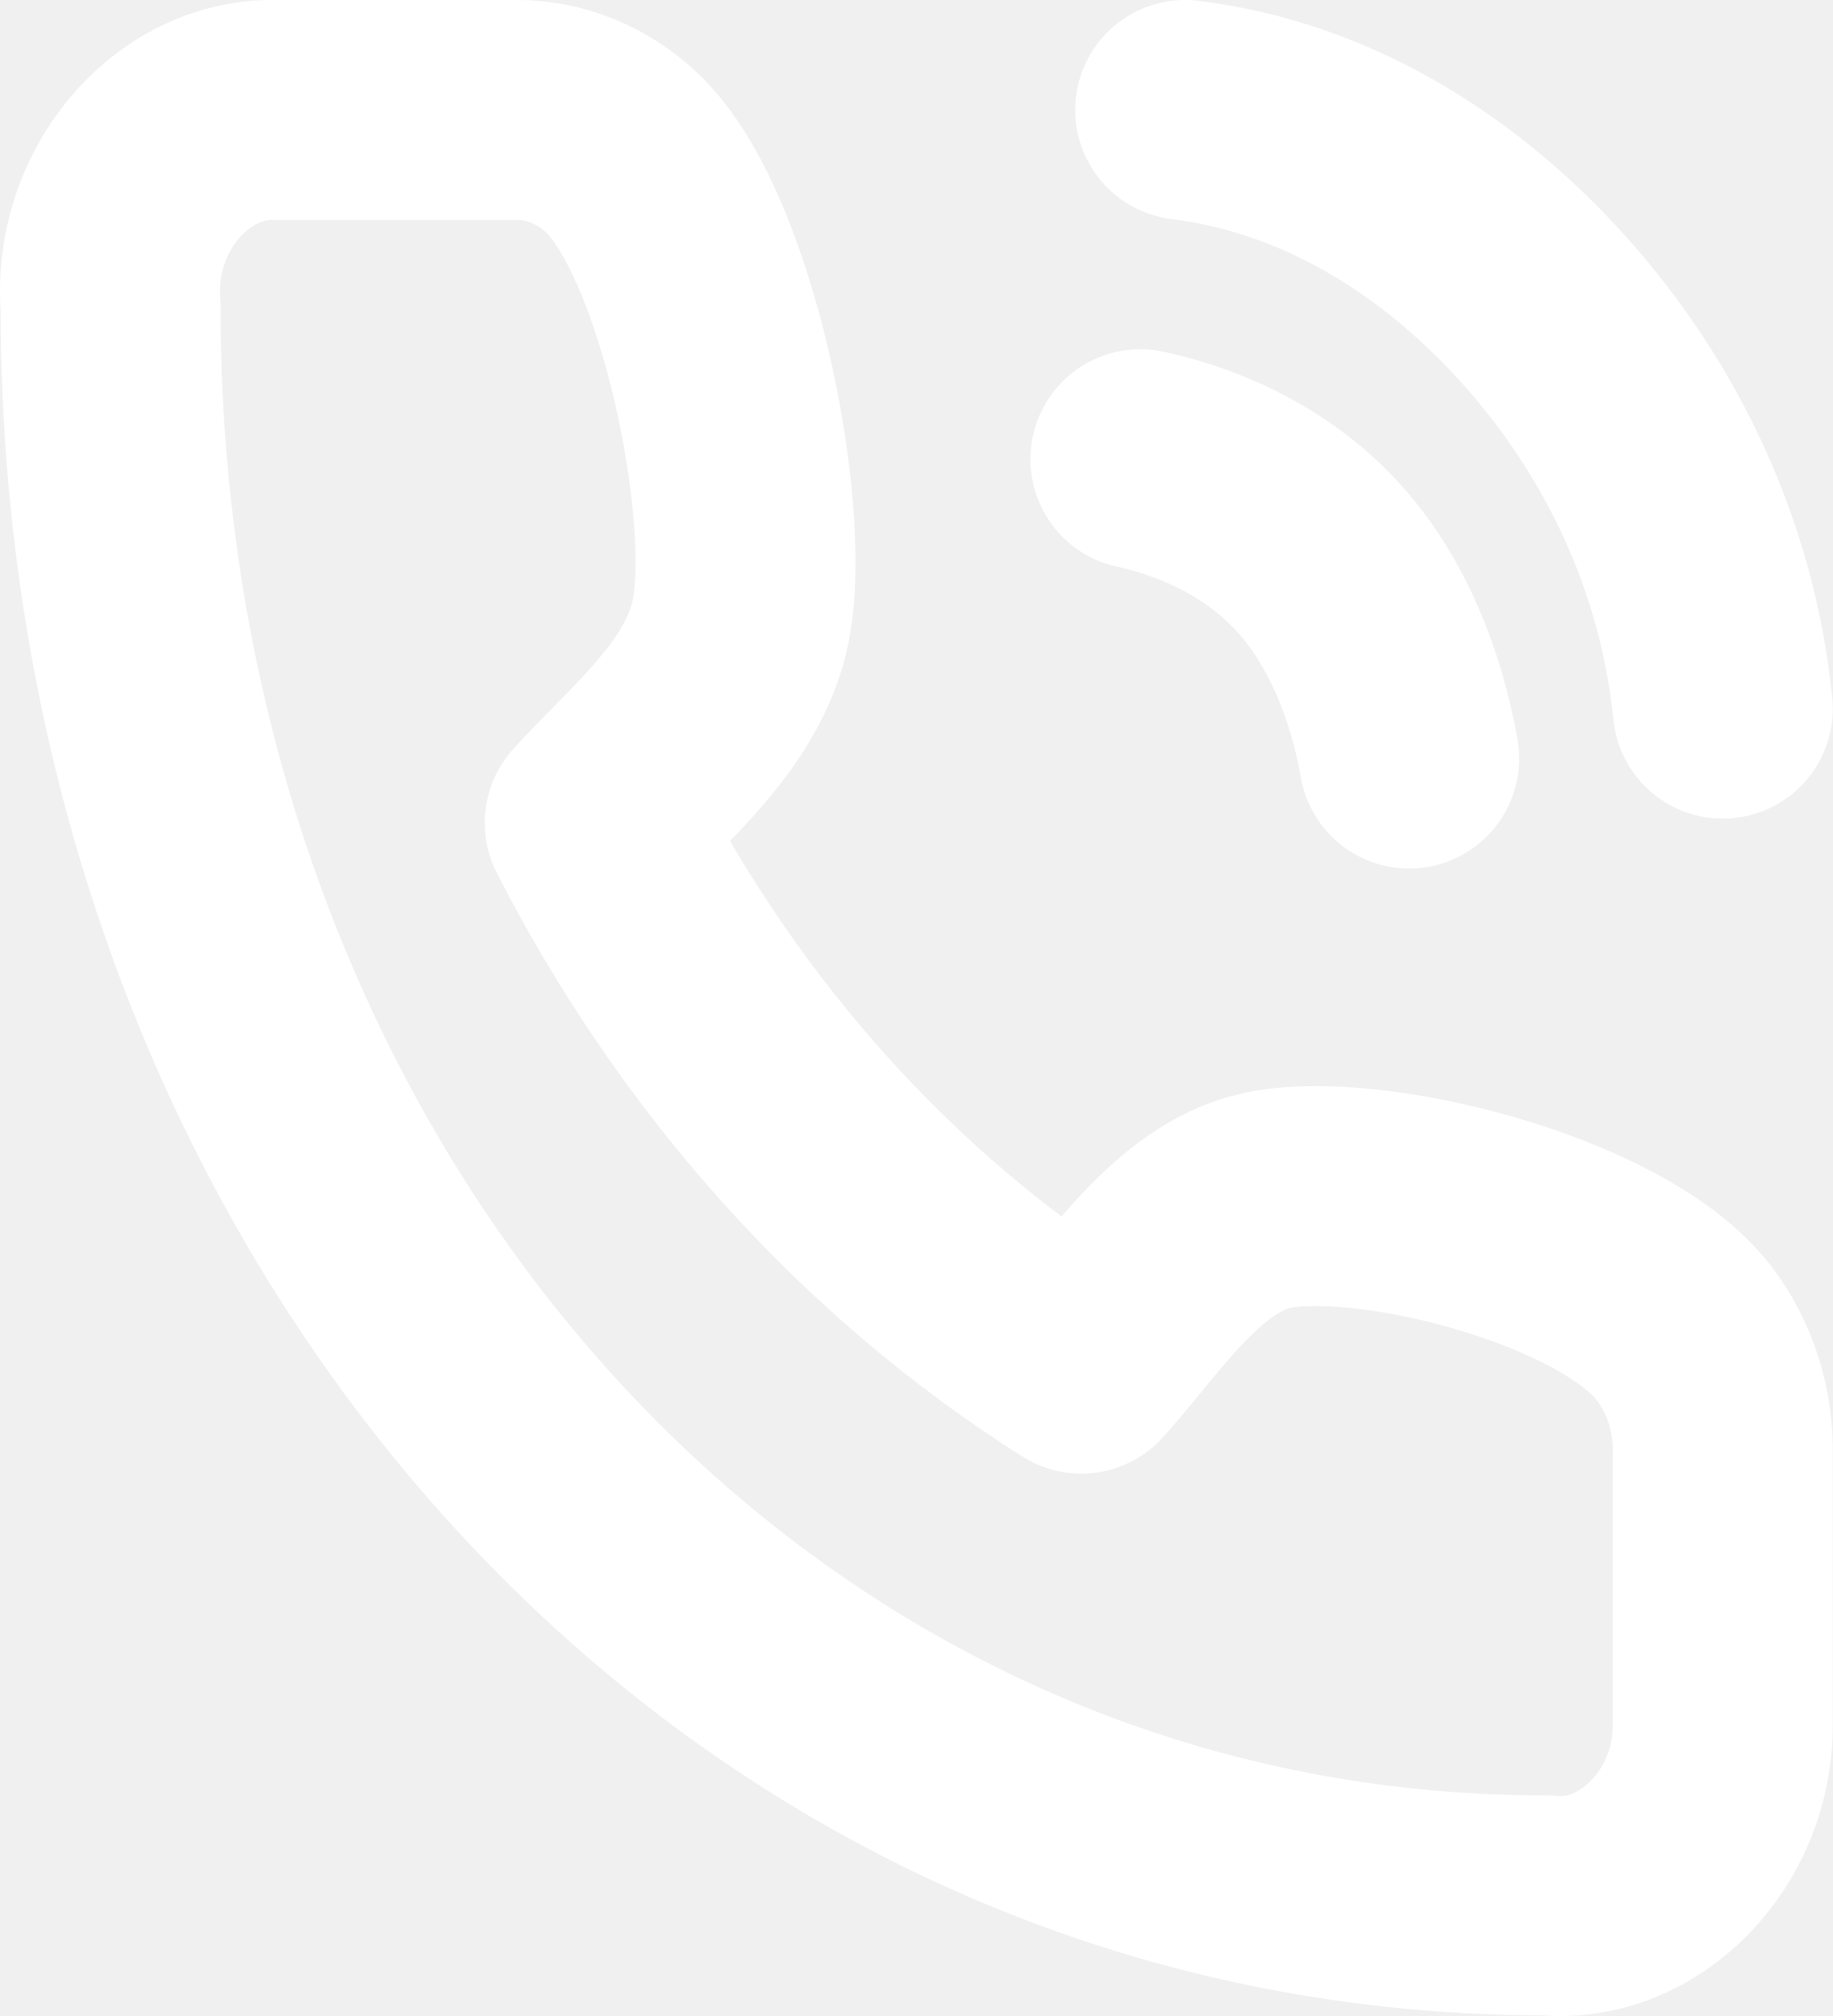
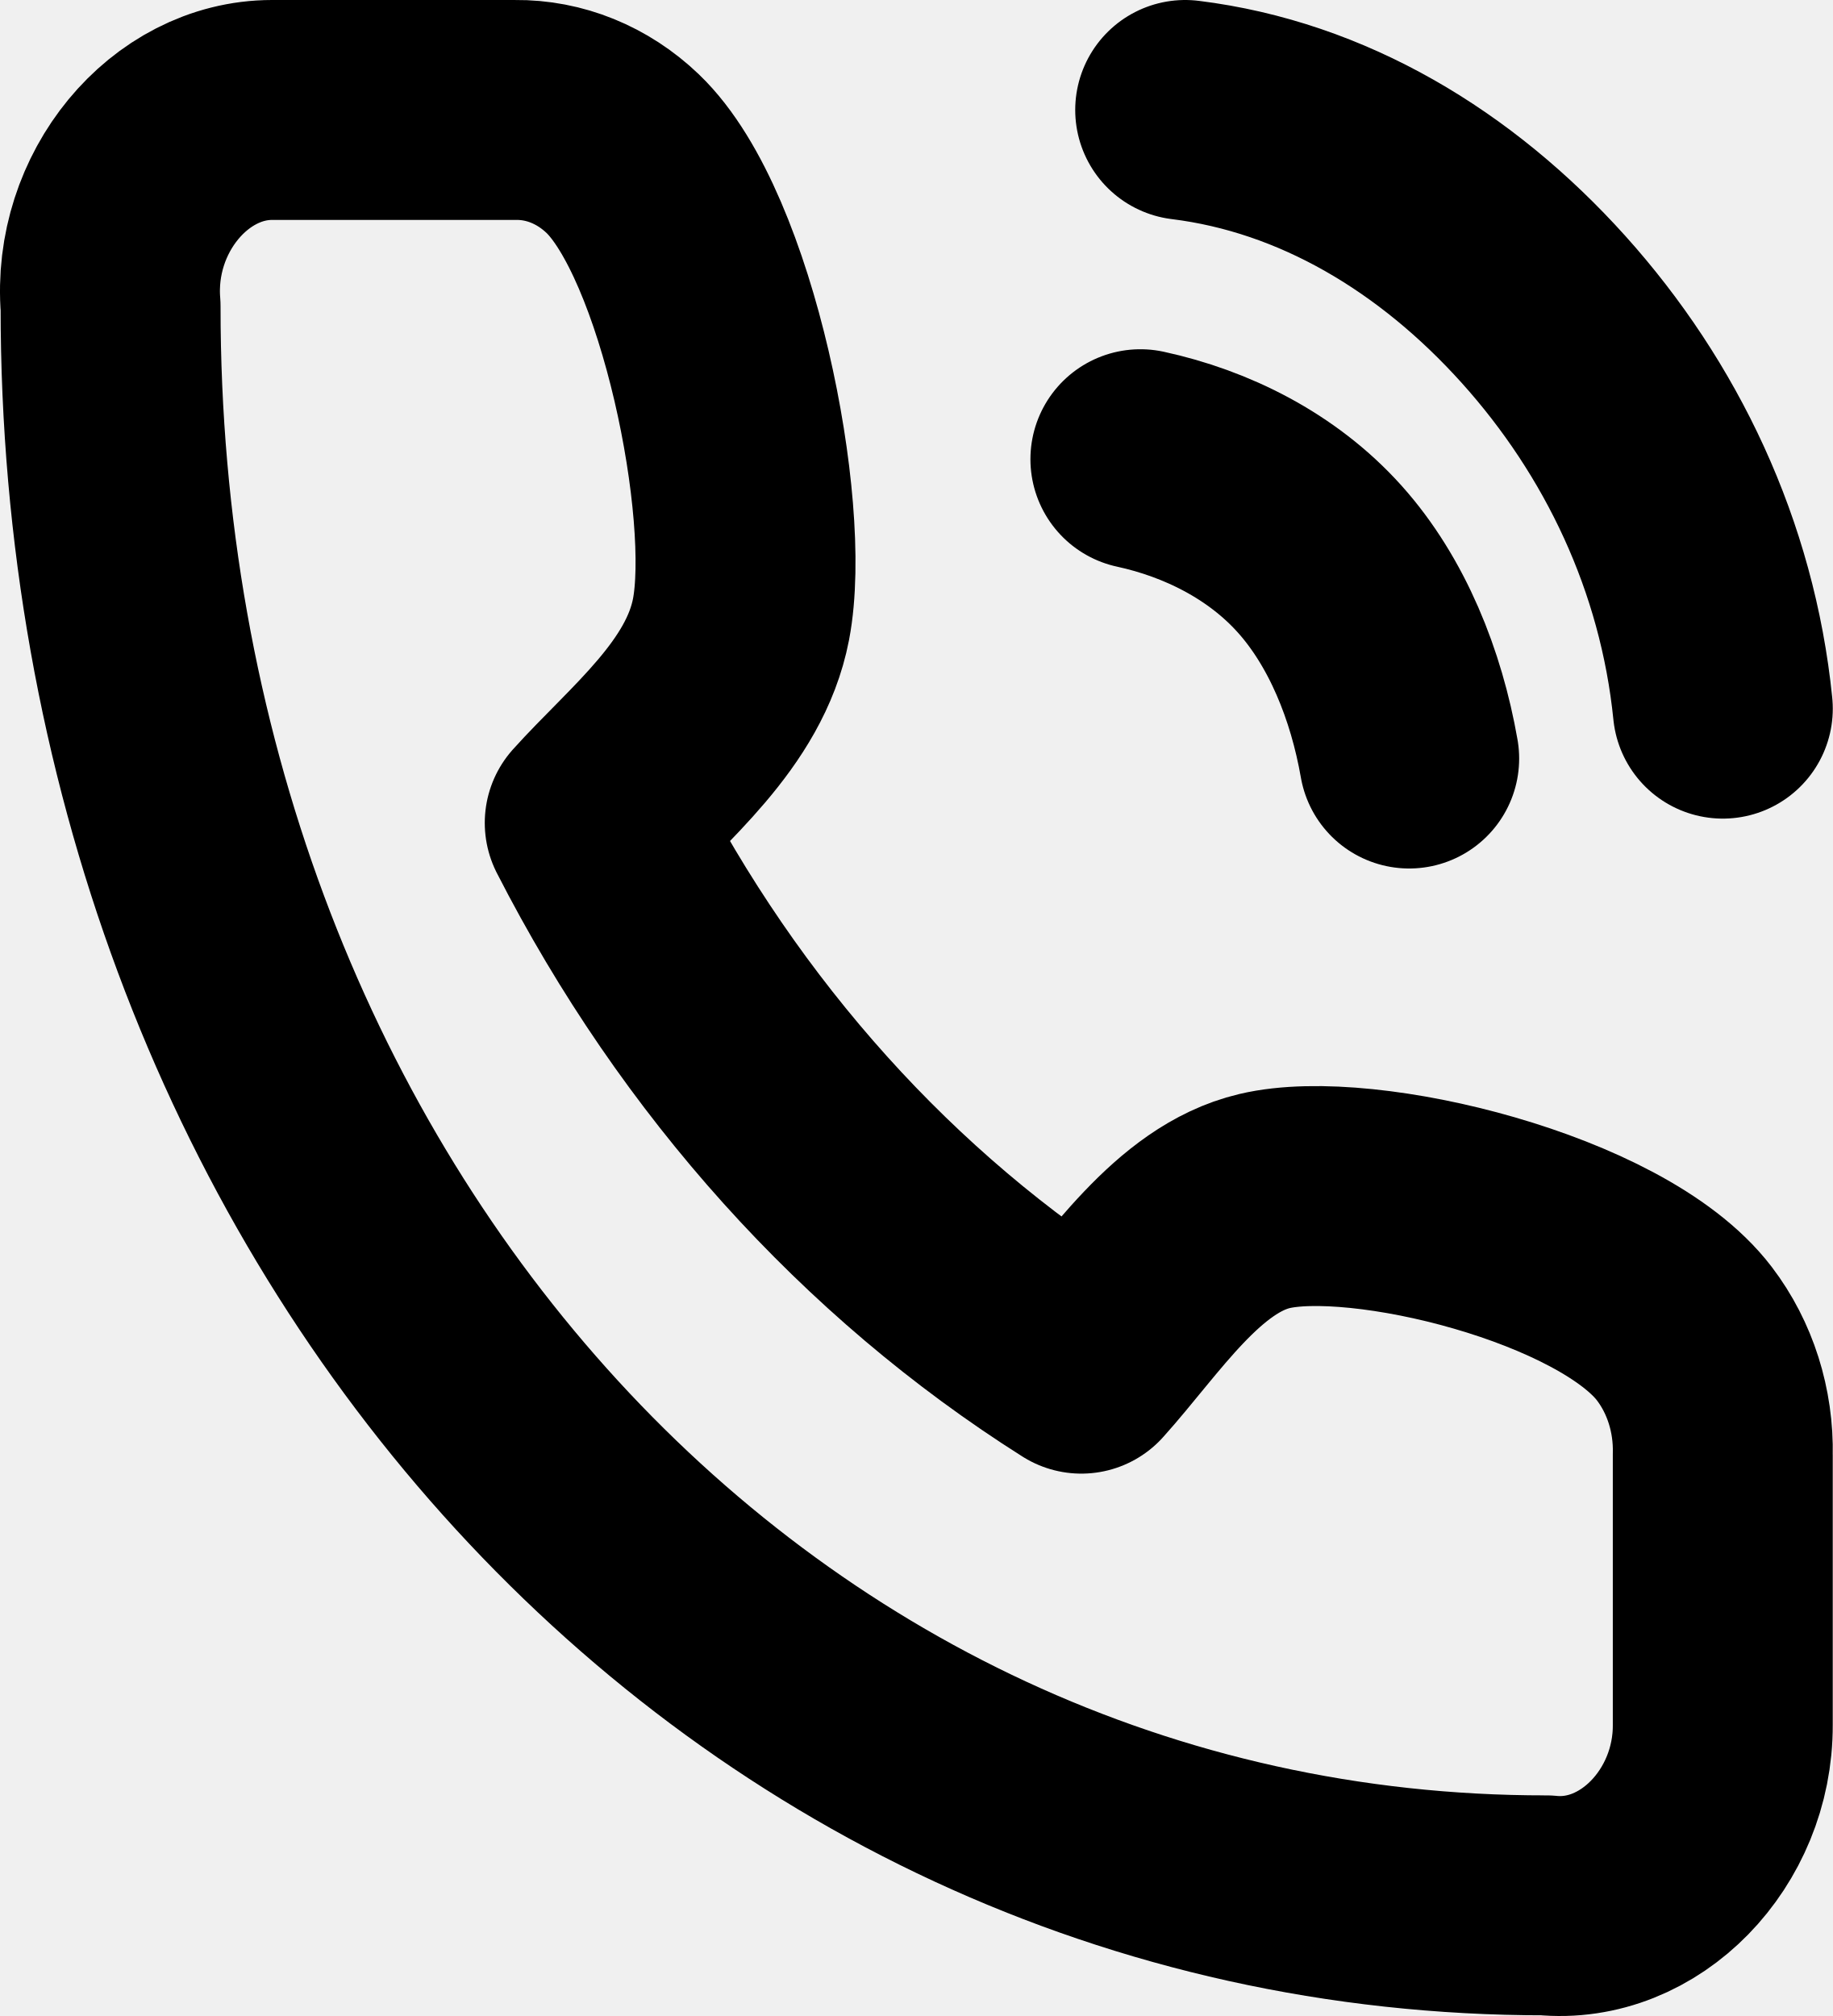
<svg xmlns="http://www.w3.org/2000/svg" width="50" height="55" viewBox="0 0 50 55" fill="none">
-   <path d="M31.111 12.528C32.913 12.919 34.702 13.804 36 15.25C37.298 16.696 38.093 18.688 38.444 20.694M32.333 3C36.077 3.463 39.446 5.48 42.111 8.444C44.776 11.409 46.579 15.165 47 19.333M46.999 39.687V47.063C47.009 49.883 44.732 52.238 42.176 51.981C20.111 52 3 32.767 3.017 8.361C2.787 5.529 4.891 3.003 7.42 3H14.057C15.13 2.988 16.171 3.411 16.985 4.189C19.3 6.401 20.789 13.91 20.216 16.895C19.769 19.225 17.659 20.856 16.225 22.45C19.374 28.606 23.96 33.703 29.499 37.203C30.933 35.609 32.4 33.264 34.497 32.767C37.187 32.13 43.973 33.79 45.951 36.385C46.653 37.306 47.026 38.481 46.999 39.687Z" stroke="white" stroke-width="6" stroke-linecap="round" stroke-linejoin="round" />
+   <path d="M31.111 12.528C32.913 12.919 34.702 13.804 36 15.25C37.298 16.696 38.093 18.688 38.444 20.694M32.333 3C36.077 3.463 39.446 5.48 42.111 8.444C44.776 11.409 46.579 15.165 47 19.333M46.999 39.687V47.063C47.009 49.883 44.732 52.238 42.176 51.981C20.111 52 3 32.767 3.017 8.361C2.787 5.529 4.891 3.003 7.42 3H14.057C15.13 2.988 16.171 3.411 16.985 4.189C19.3 6.401 20.789 13.91 20.216 16.895C19.769 19.225 17.659 20.856 16.225 22.45C19.374 28.606 23.96 33.703 29.499 37.203C30.933 35.609 32.4 33.264 34.497 32.767C37.187 32.13 43.973 33.79 45.951 36.385C46.653 37.306 47.026 38.481 46.999 39.687Z" stroke="black" stroke-width="6" stroke-linecap="round" stroke-linejoin="round" />
</svg>
